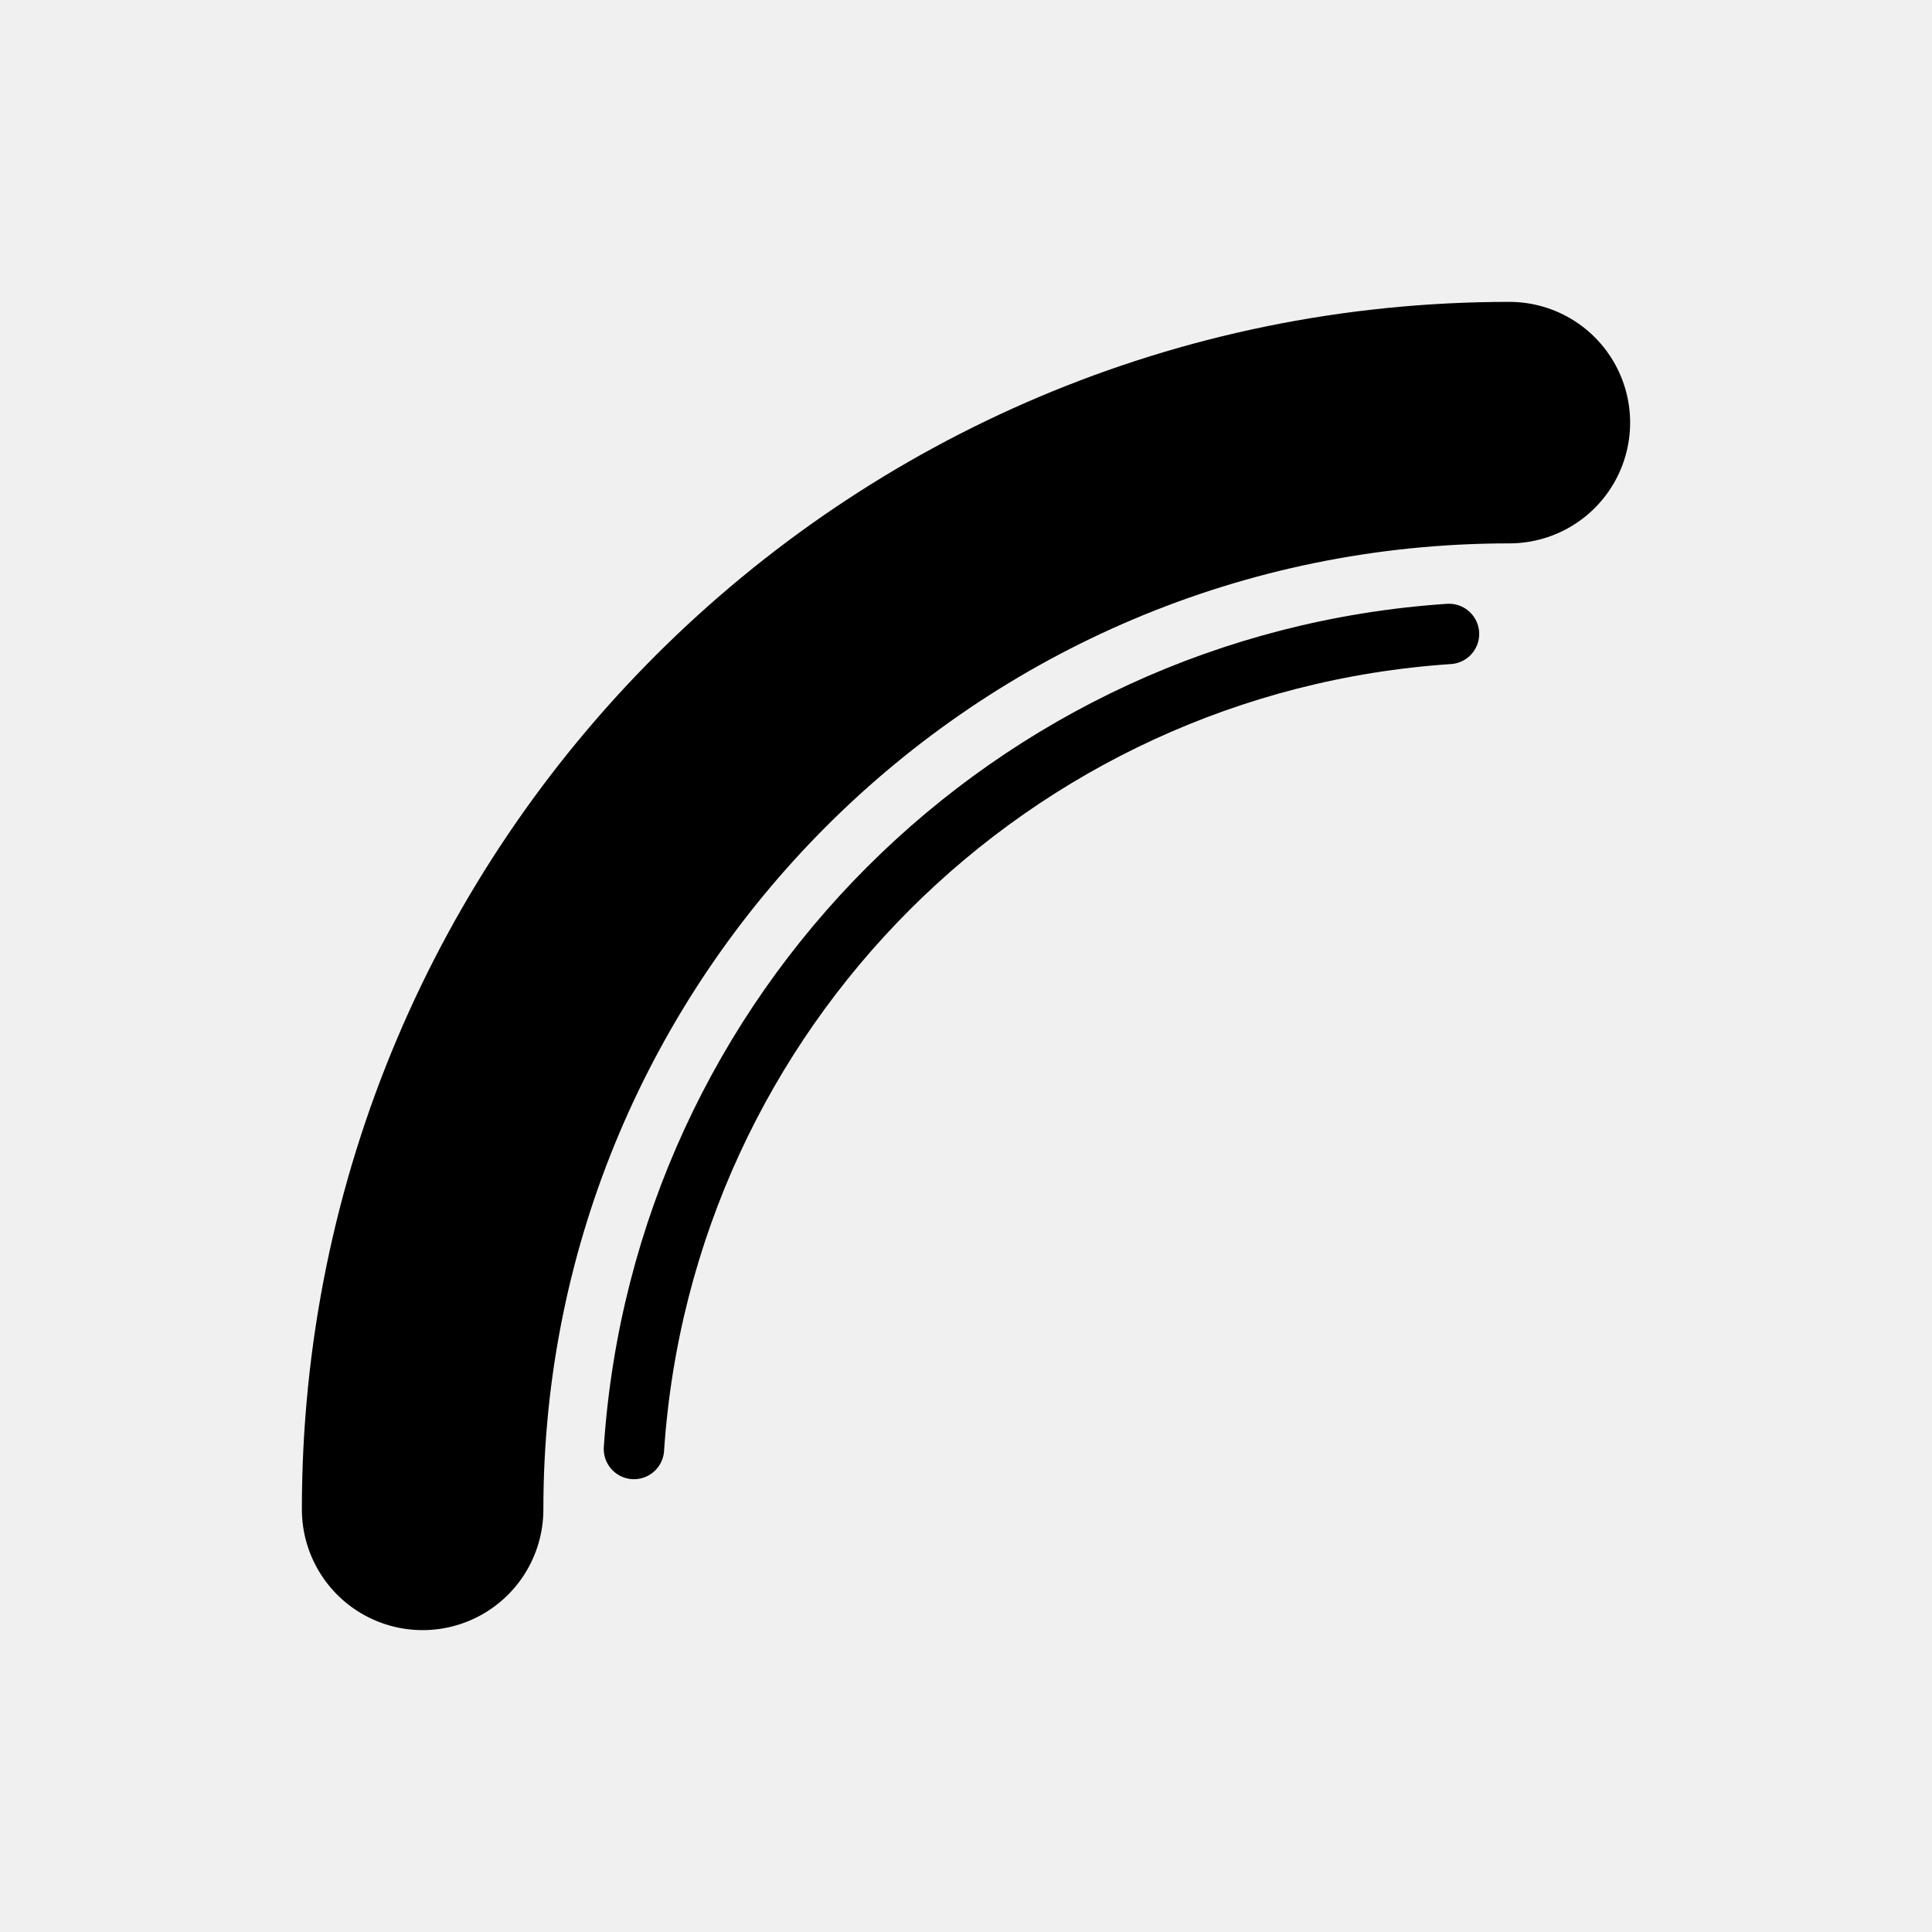
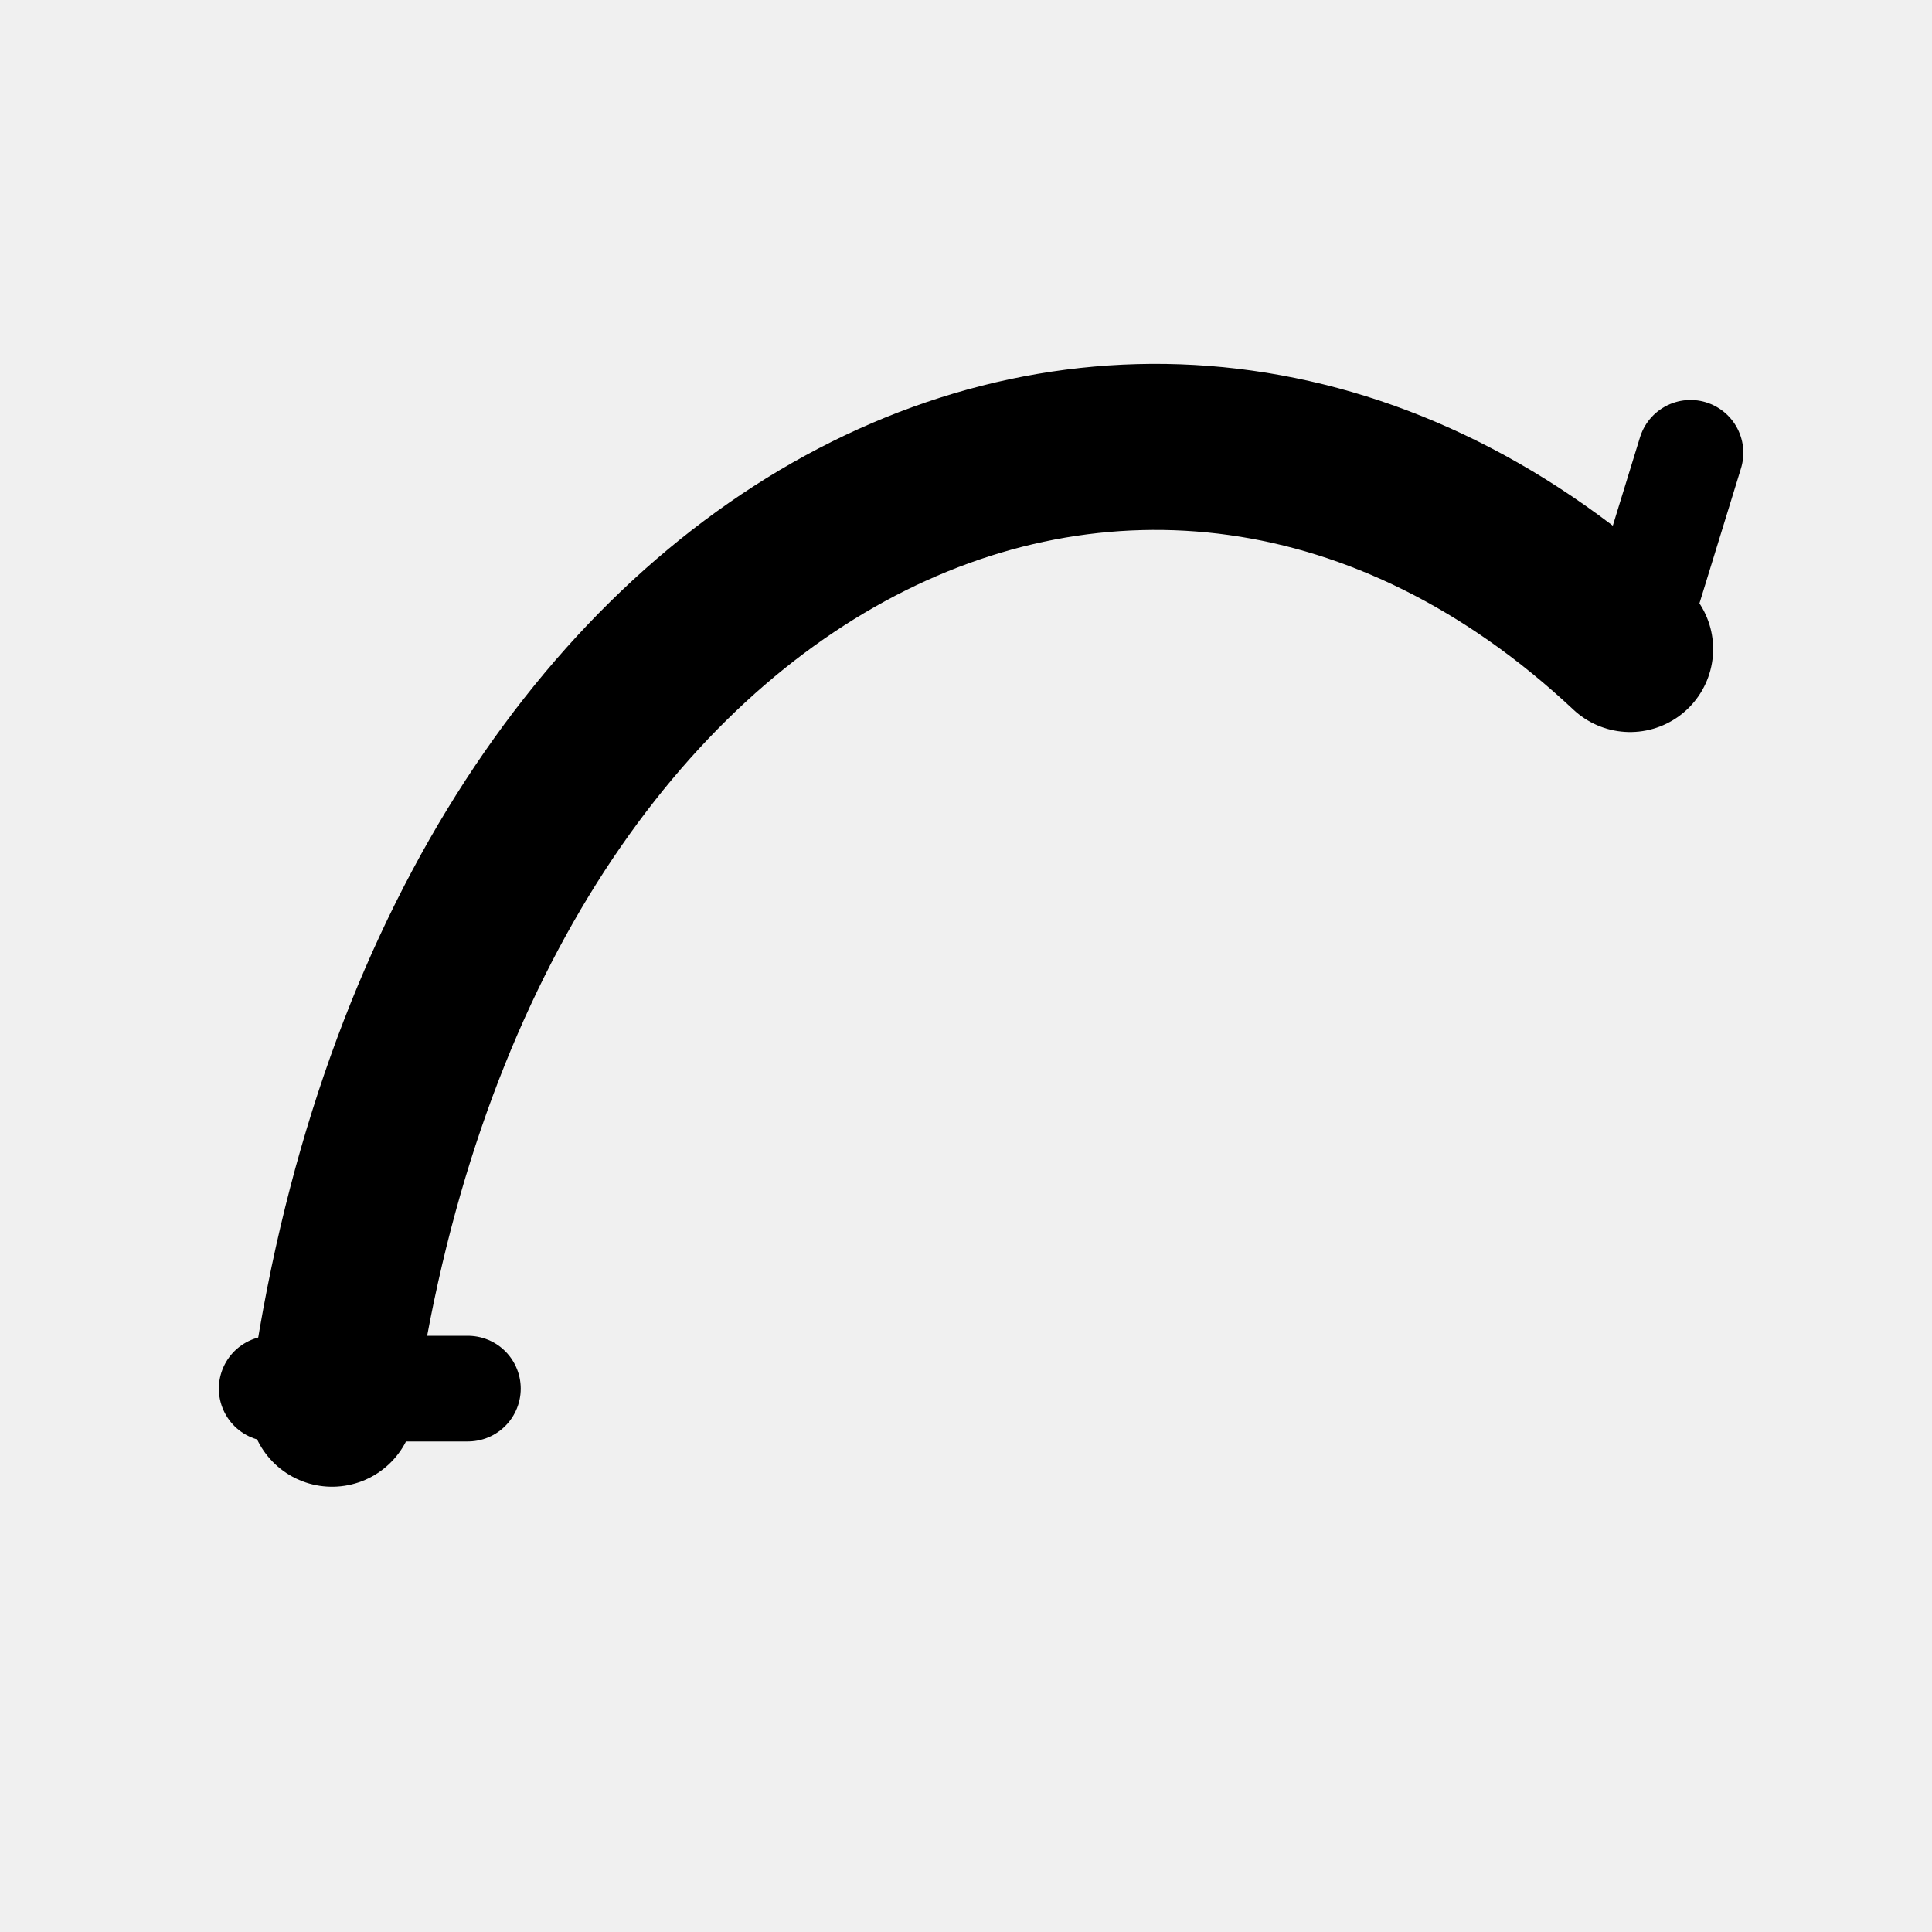
- <svg xmlns="http://www.w3.org/2000/svg" viewBox="0 0 64 64" fill="none" stroke="currentColor" stroke-width="3" stroke-linecap="round" stroke-linejoin="round">
-   <path d="M14 50A36 36 0 0150 14" stroke-width="8" />
-   <path d="M21 48A29 29 0 0148 21" stroke-width="2" />
+ <svg xmlns="http://www.w3.org/2000/svg" viewBox="0 0 128 128">
+   <g fill="#fff" stroke="currentColor" stroke-width="7" stroke-linecap="round" stroke-linejoin="round">
+     <path fill="none" d="M22 93C30 35 76 13 108 43" />
+     <path fill="none" stroke-width="11" d="M22 93C30 35 76 13 108 43" />
+     <path fill="none" d="M31 92h-13M108 43l4-13" />
+   </g>
</svg>
